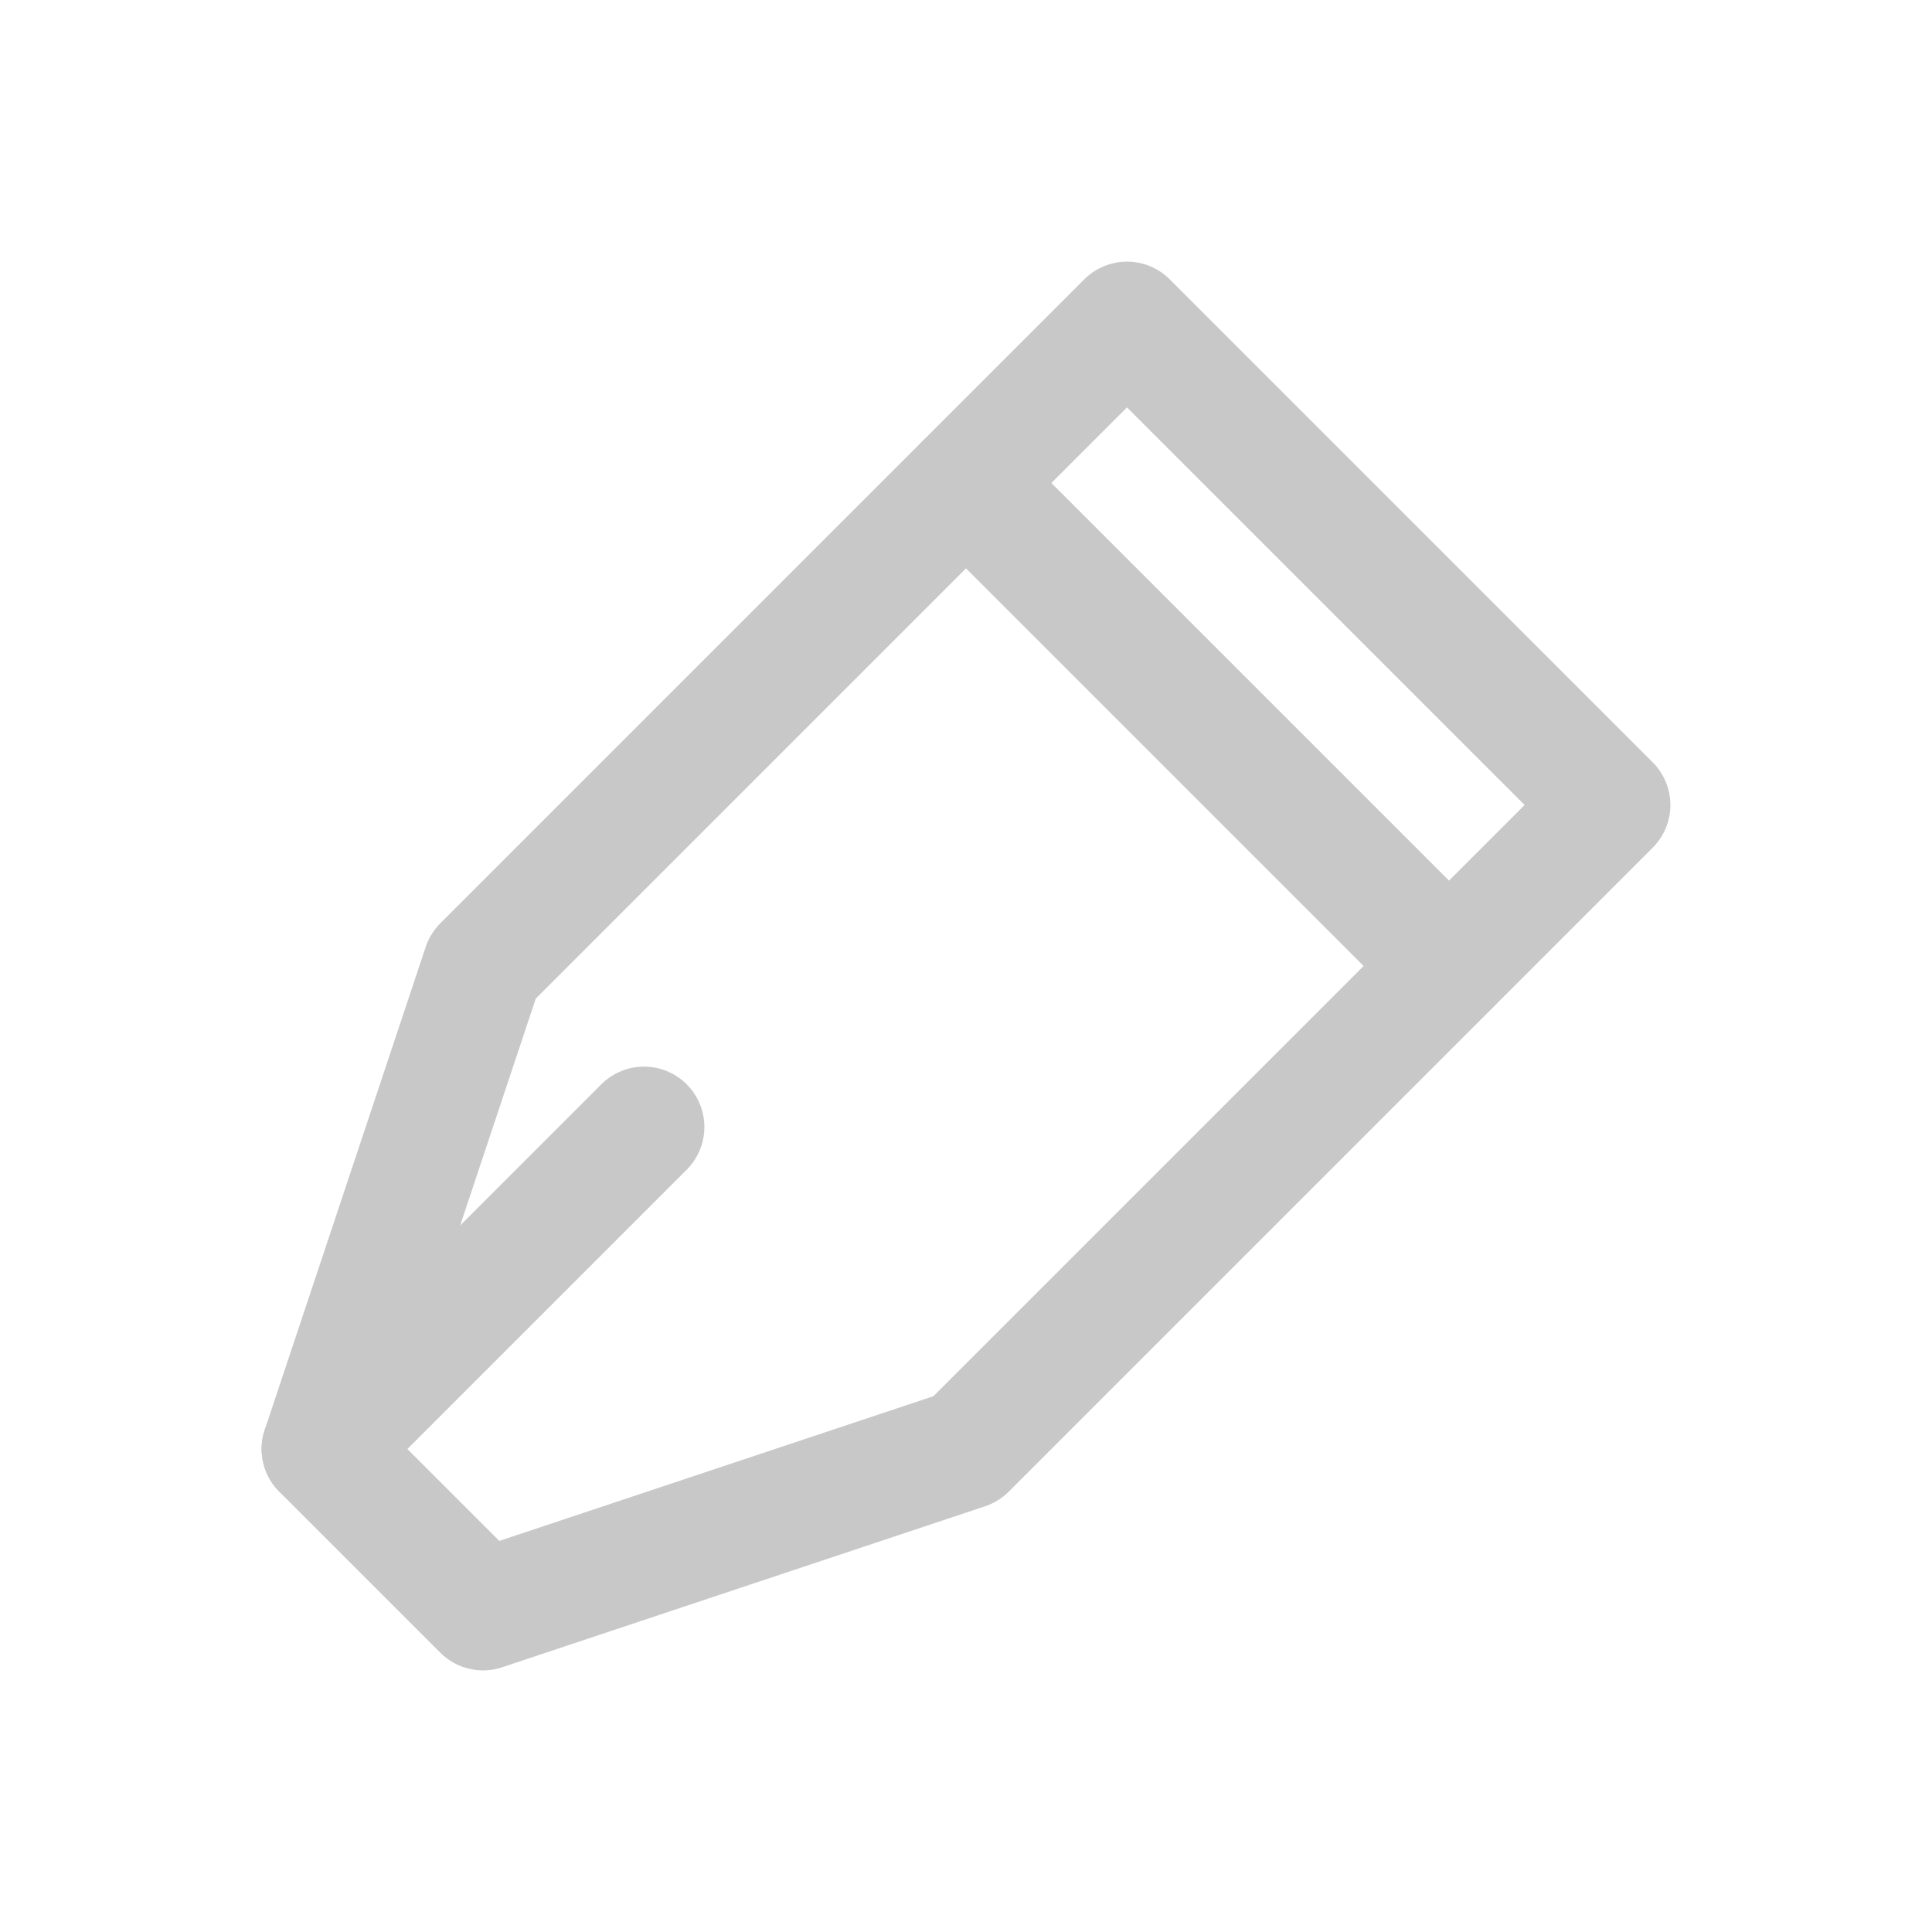
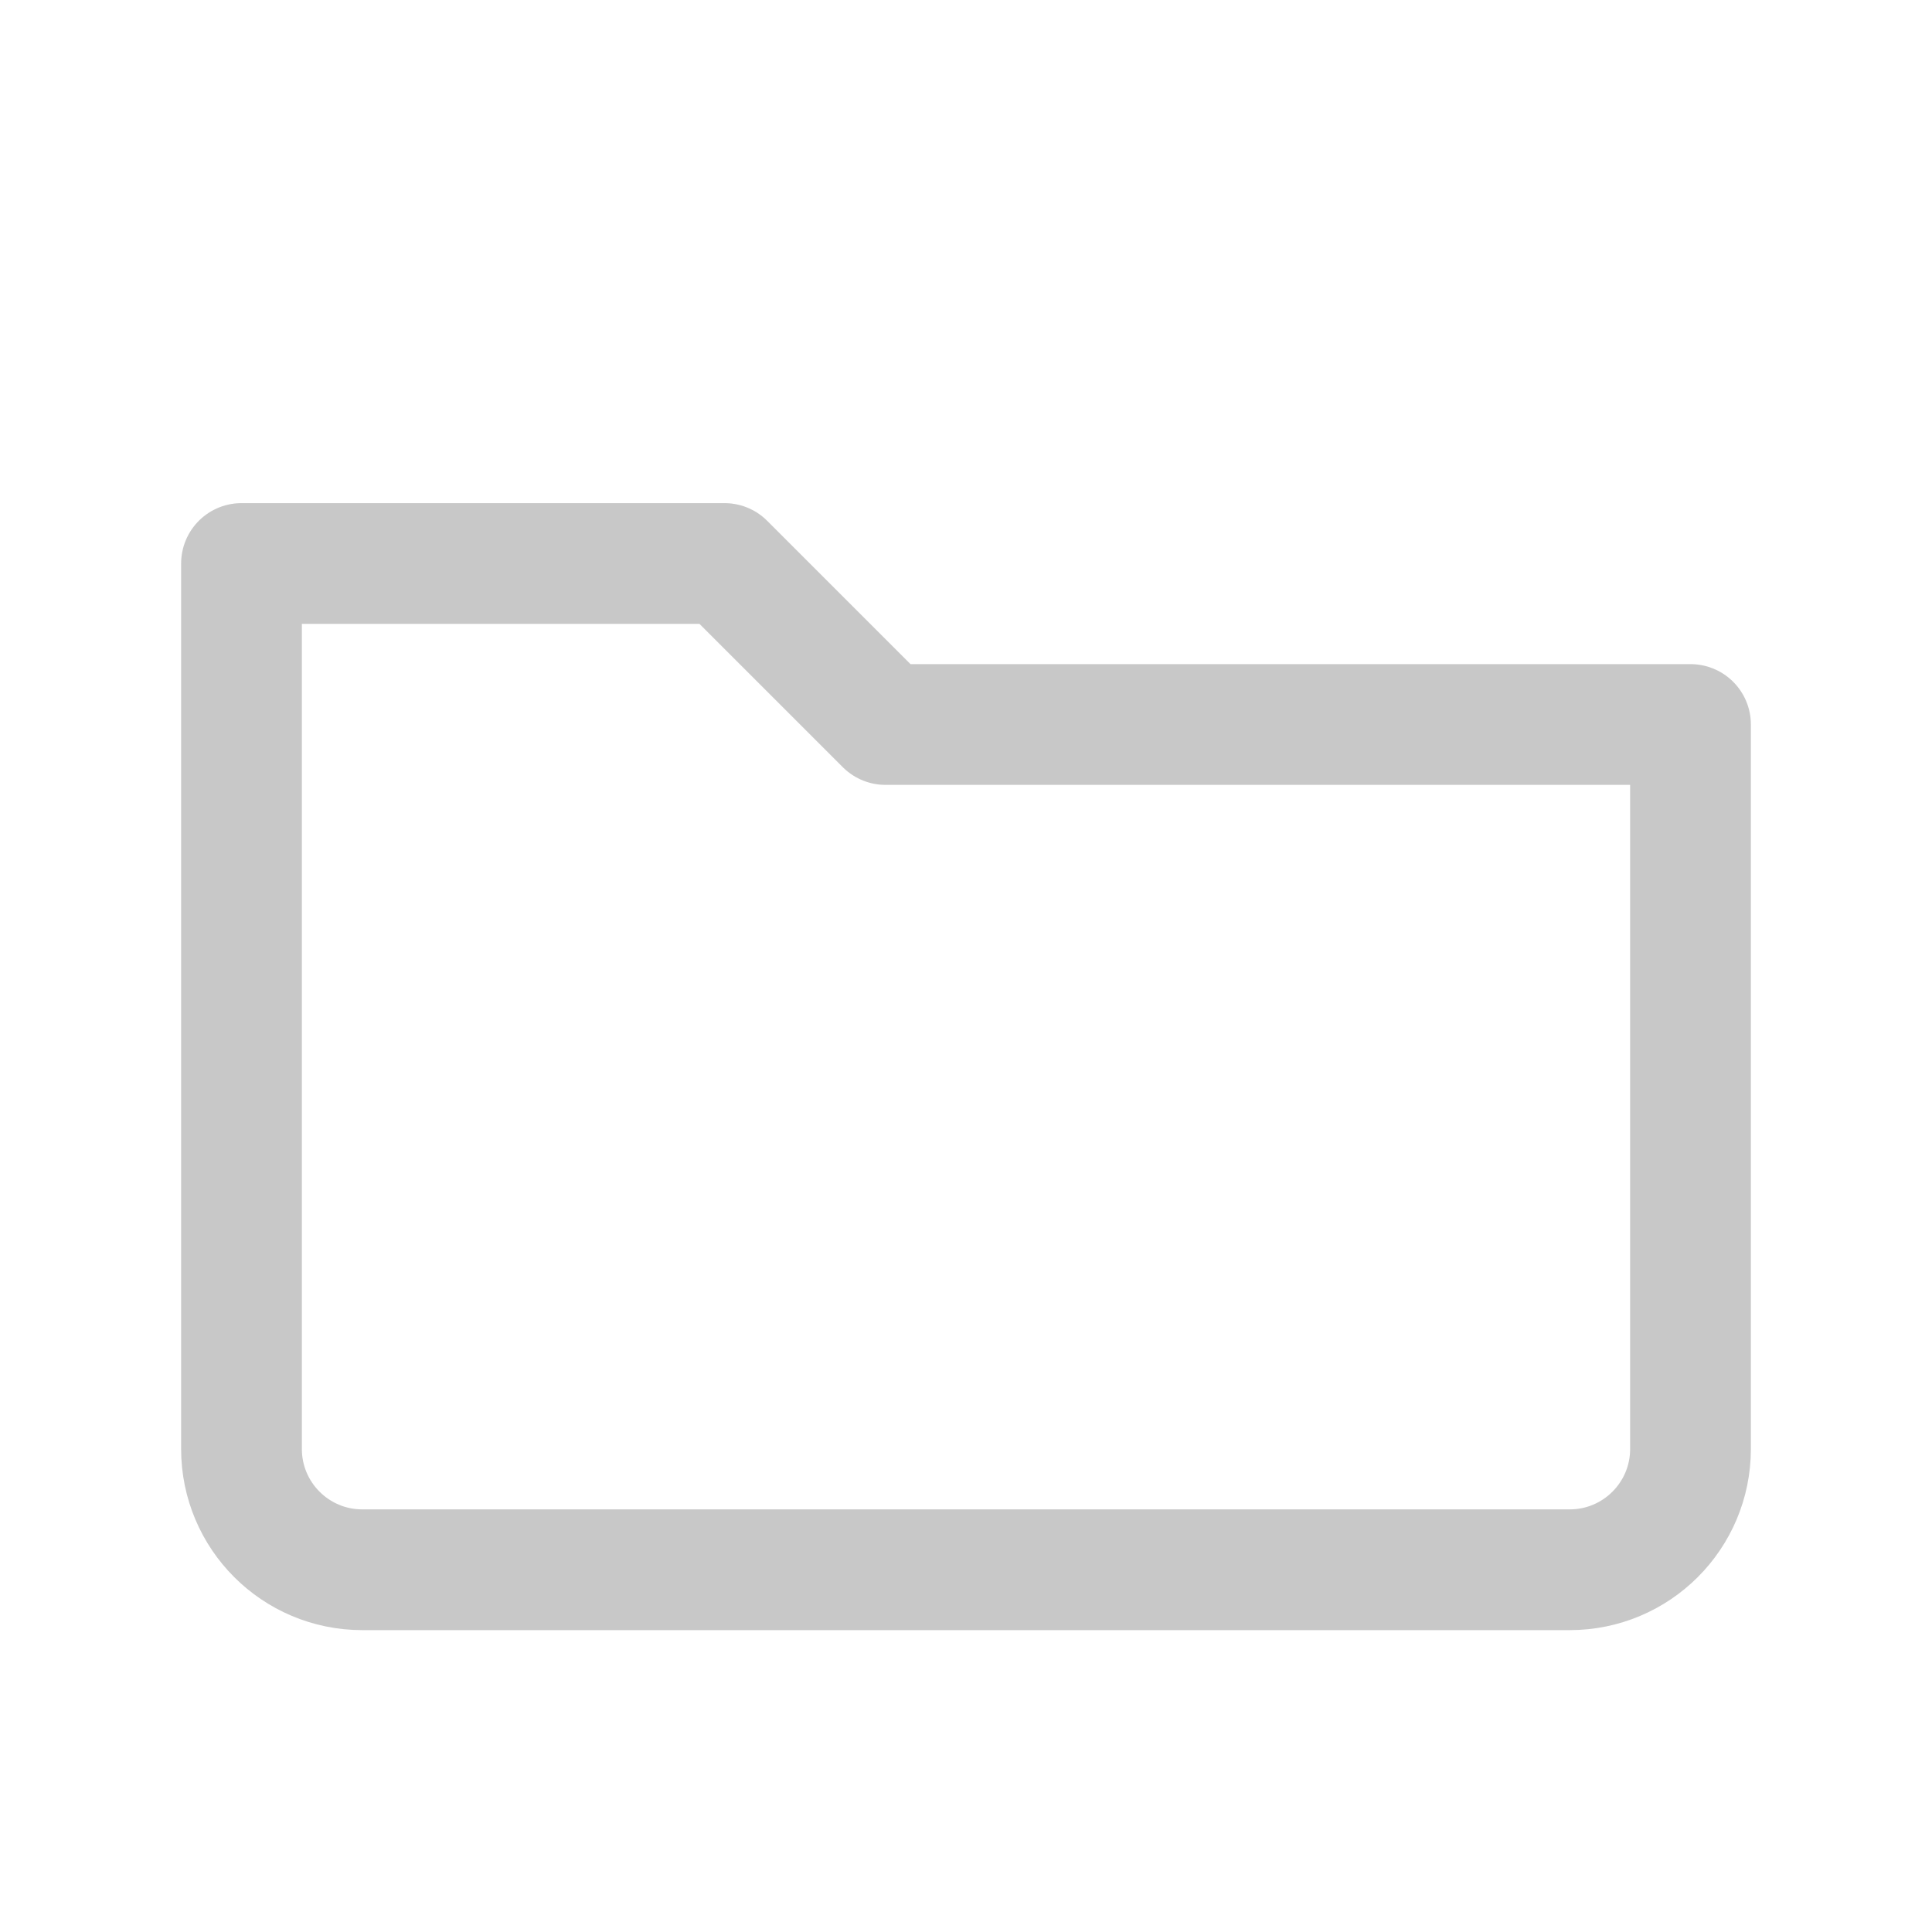
<svg xmlns="http://www.w3.org/2000/svg" width="24" height="24" viewBox="0 0 24 24" fill="none" stroke="#c8c8c8" stroke-width="1.5" stroke-linecap="round" stroke-linejoin="round">
-   <path d="M14 4 L20 10 L12 18 L6 20 L4 18 L6 12 Z" />
-   <path d="M12 6 L18 12" />
-   <path d="M4 18 L8 14" />
+   <path d="M3 7 h6 l2 2 h10 v9 a1.5 1.5 0 0 1 -1.5 1.5 h-15 a1.5 1.5 0 0 1 -1.5 -1.5 Z" />
</svg>
